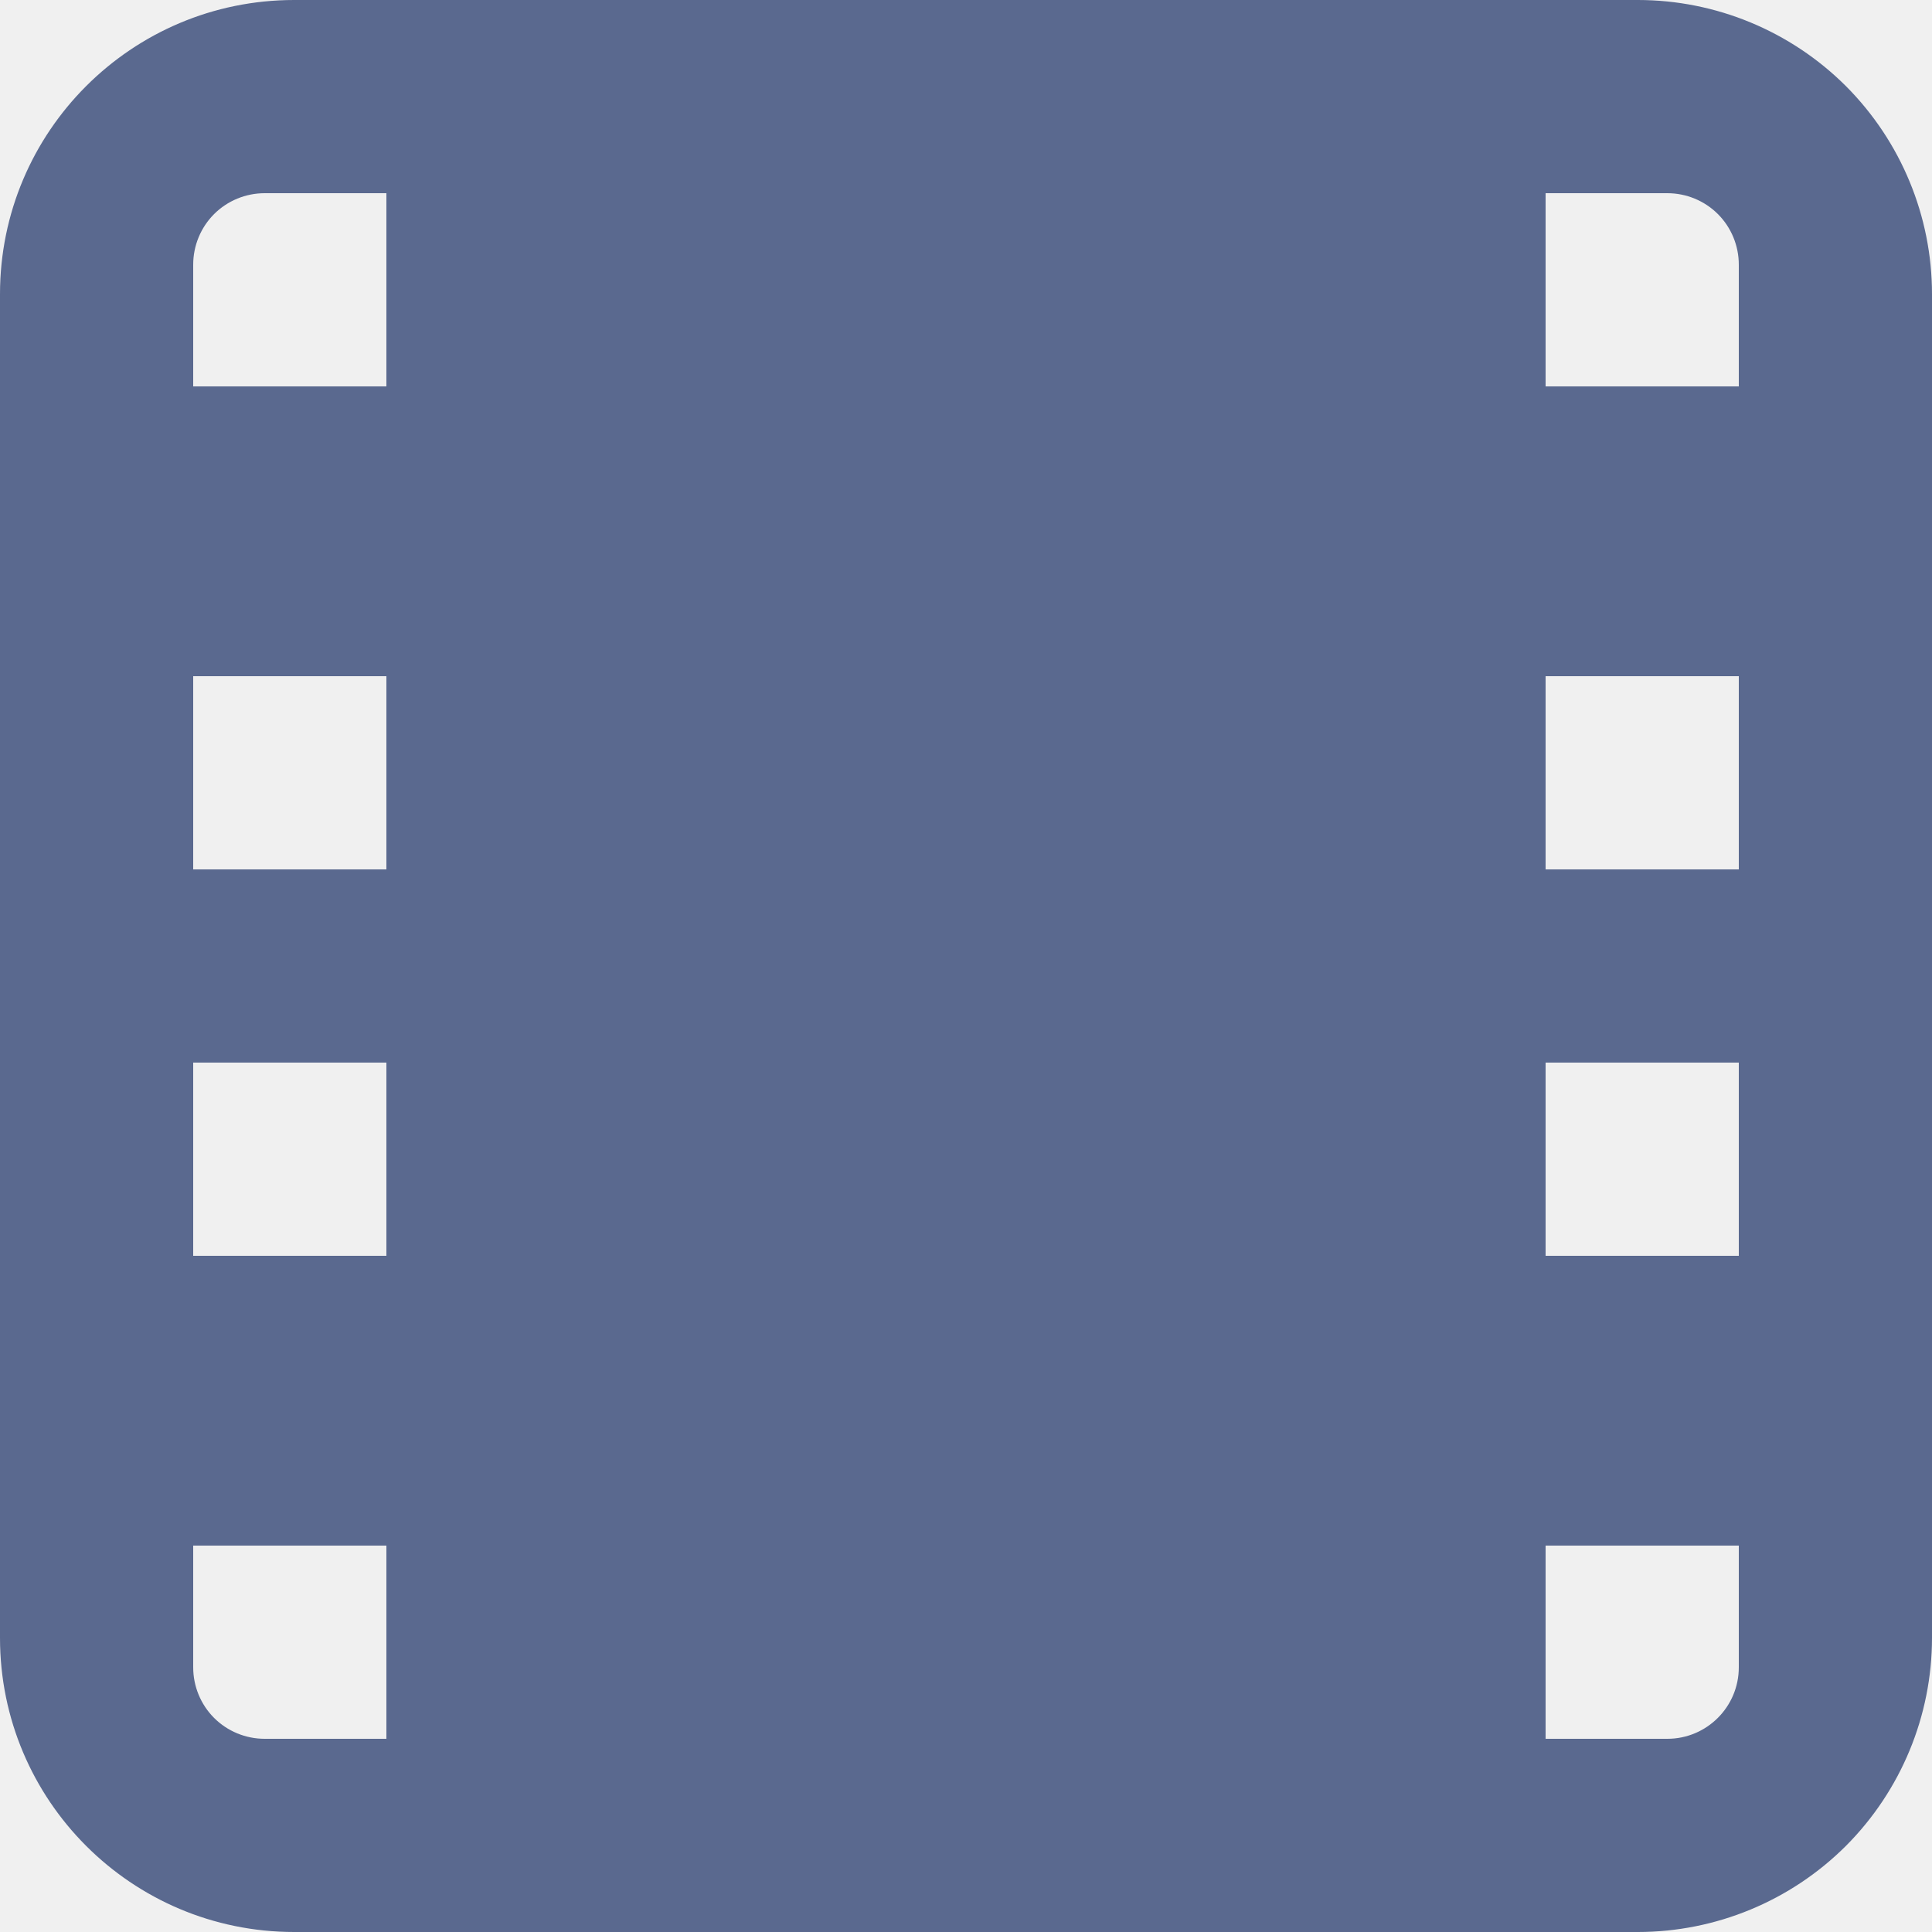
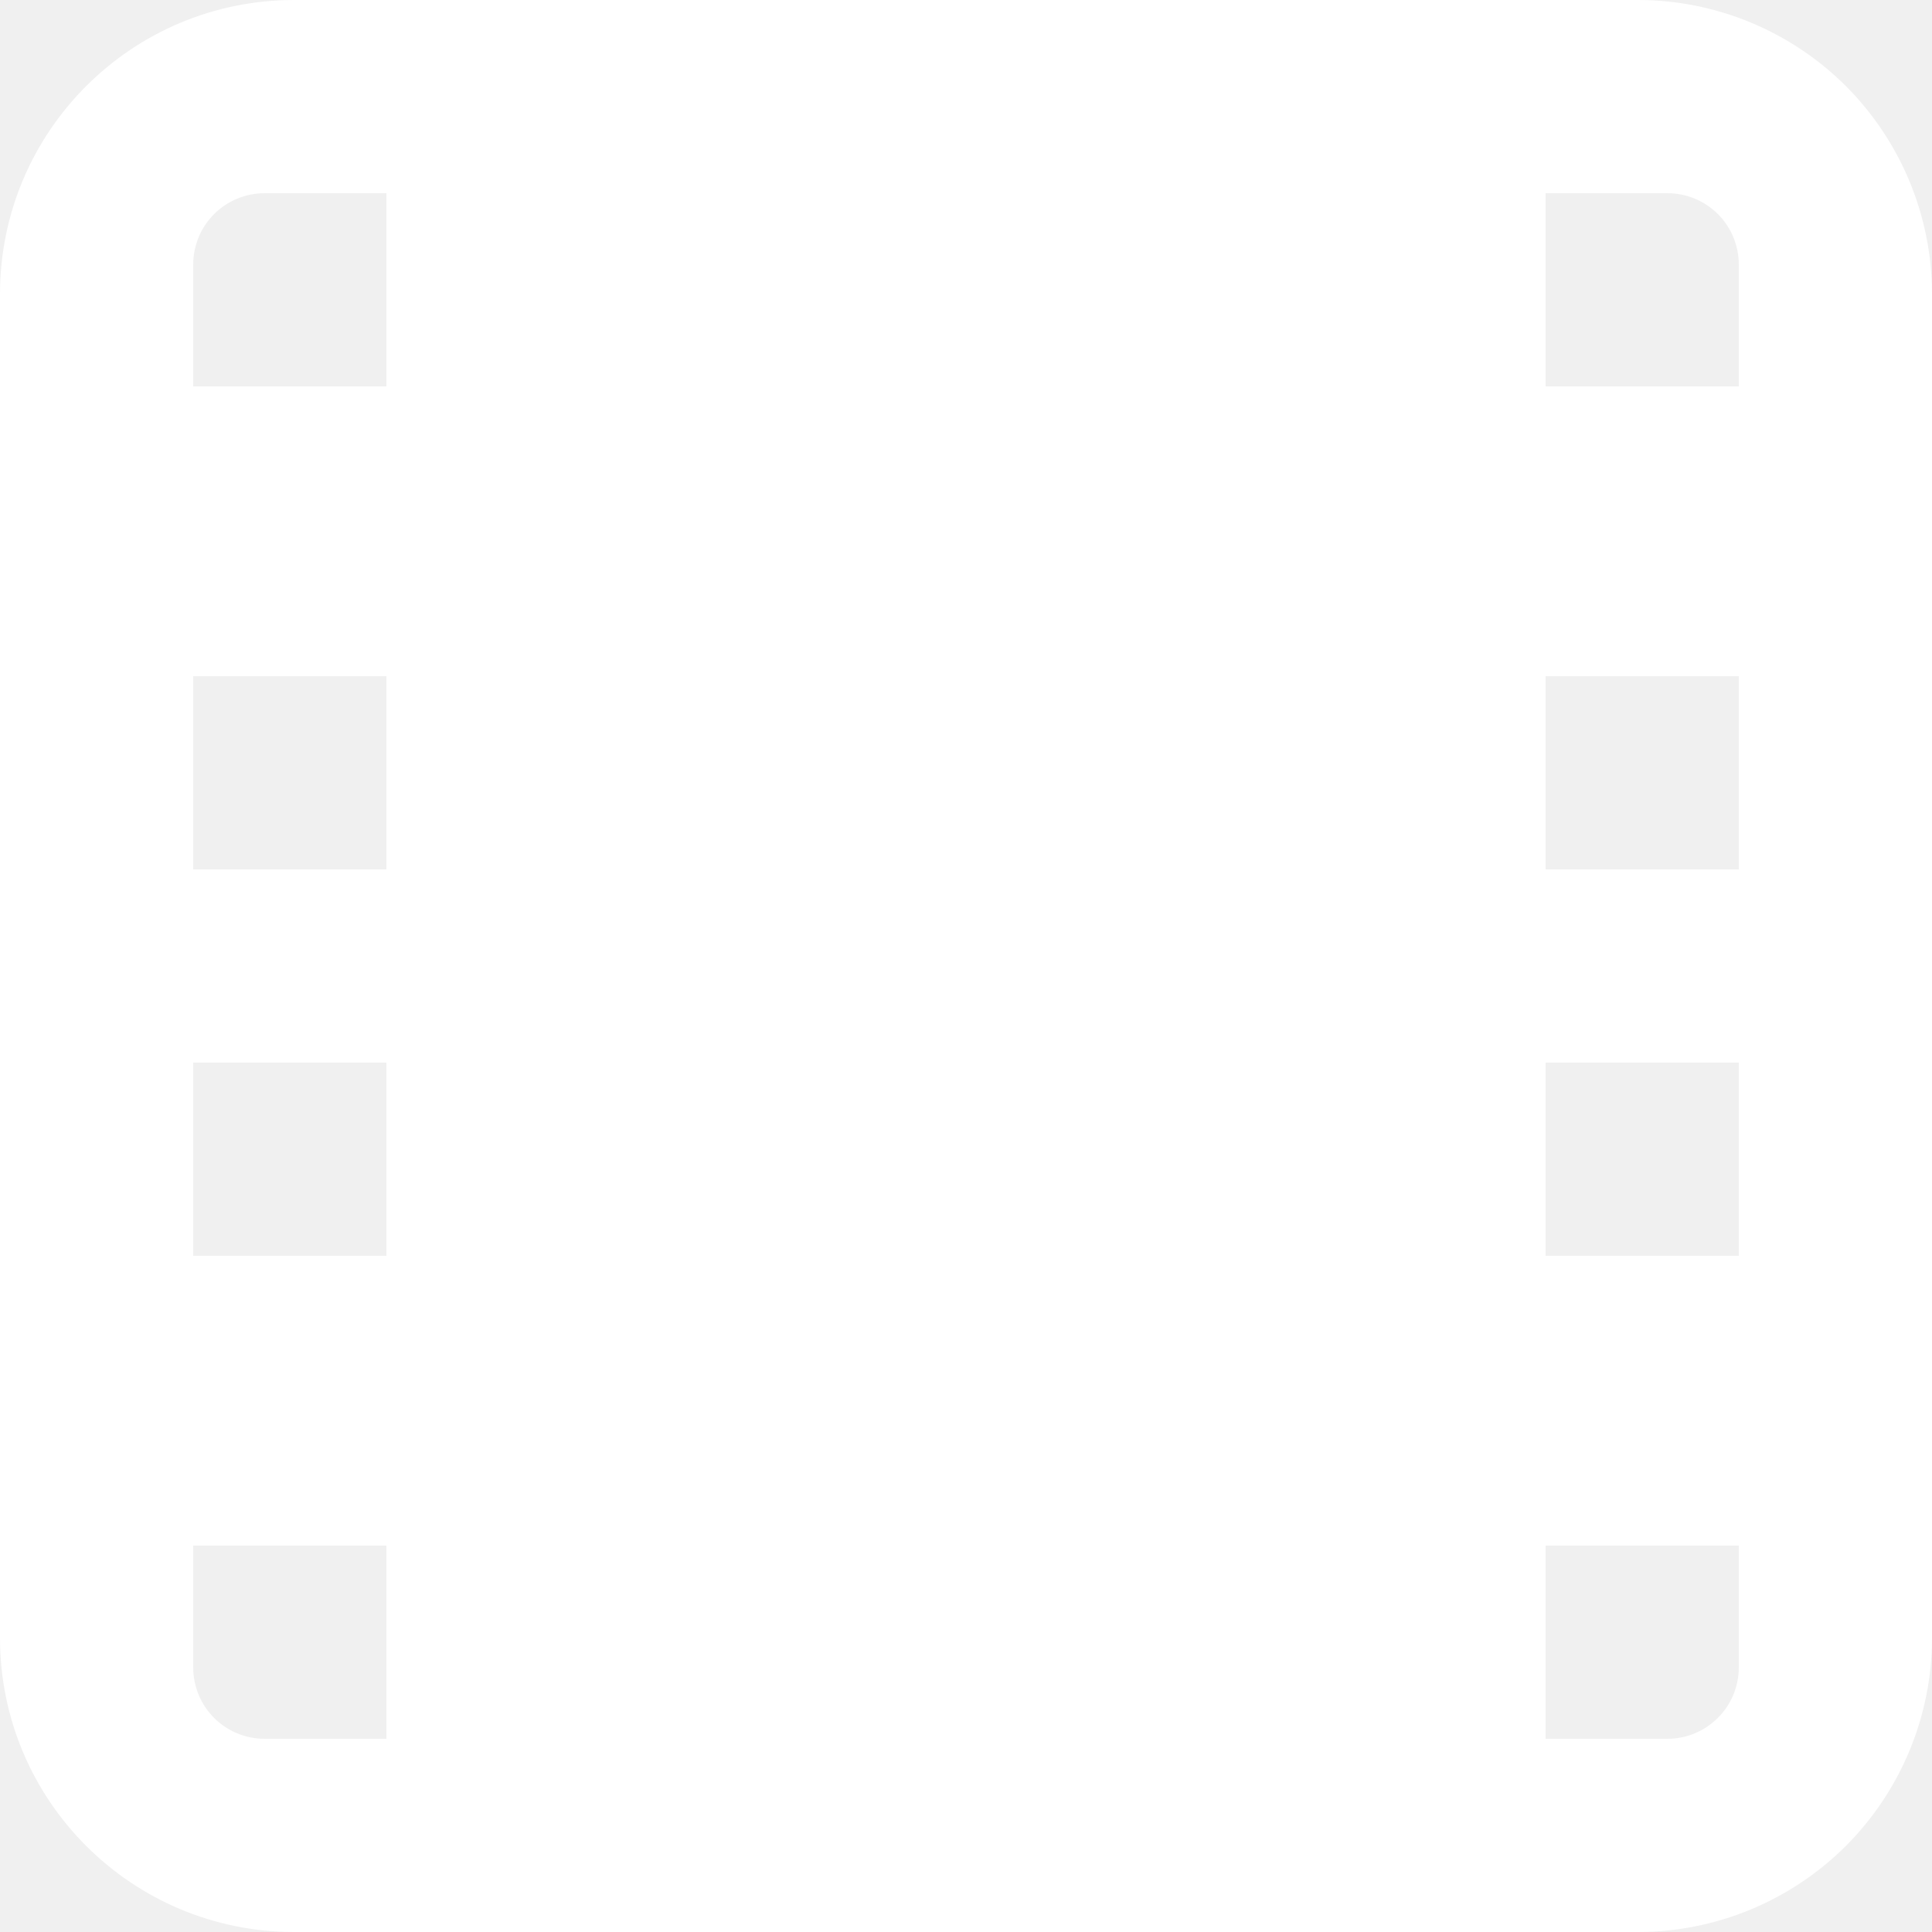
- <svg xmlns="http://www.w3.org/2000/svg" width="16" height="16" viewBox="0 0 16 16" fill="none">
-   <path fill-rule="evenodd" clip-rule="evenodd" d="M13.564 0H2.436C1.09 0 0 1.09 0 2.436V13.564C0 14.91 1.09 16 2.436 16H13.564C14.21 16 14.83 15.743 15.287 15.287C15.743 14.83 16 14.21 16 13.564V2.436C16 1.79 15.743 1.17 15.287 0.713C14.83 0.257 14.21 0 13.564 0ZM3.2 7.2H1.6V5.6H3.2V7.2ZM3.2 8.8H1.6V10.4H3.2V8.8ZM14.4 7.2H12.8V5.6H14.4V7.2ZM14.4 8.8H12.8V10.4H14.4V8.8ZM14.4 2.192V3.2H12.8V1.6H13.808C13.965 1.6 14.116 1.662 14.227 1.773C14.338 1.884 14.4 2.035 14.4 2.192ZM3.2 1.6H2.192C2.035 1.6 1.884 1.662 1.773 1.773C1.662 1.884 1.6 2.035 1.6 2.192V3.2H3.2V1.6ZM1.6 13.808V12.8H3.2V14.4H2.192C2.035 14.4 1.884 14.338 1.773 14.227C1.662 14.116 1.6 13.965 1.6 13.808ZM12.8 14.4H13.808C14.135 14.4 14.4 14.135 14.4 13.808V12.8H12.8V14.4Z" fill="#5A698F" />
+ <svg xmlns="http://www.w3.org/2000/svg" width="16" height="16" viewBox="0 0 16 16" fill="white">
+   <path fill-rule="evenodd" clip-rule="evenodd" d="M13.564 0H2.436C1.09 0 0 1.09 0 2.436V13.564C0 14.91 1.09 16 2.436 16H13.564C14.21 16 14.83 15.743 15.287 15.287C15.743 14.83 16 14.21 16 13.564V2.436C16 1.79 15.743 1.17 15.287 0.713C14.83 0.257 14.21 0 13.564 0ZM3.2 7.2H1.6V5.6H3.2V7.2ZM3.2 8.8H1.6V10.4H3.2V8.8ZM14.4 7.2H12.8V5.6H14.4V7.2ZM14.4 8.8H12.8V10.4H14.4V8.8ZM14.4 2.192V3.2H12.8V1.6H13.808C13.965 1.6 14.116 1.662 14.227 1.773C14.338 1.884 14.4 2.035 14.4 2.192ZM3.2 1.6H2.192C2.035 1.6 1.884 1.662 1.773 1.773C1.662 1.884 1.6 2.035 1.6 2.192V3.2H3.2V1.6ZM1.6 13.808V12.8H3.2V14.4H2.192C2.035 14.4 1.884 14.338 1.773 14.227C1.662 14.116 1.6 13.965 1.6 13.808ZM12.8 14.4H13.808C14.135 14.4 14.4 14.135 14.4 13.808V12.8H12.8V14.4Z" fill="white" />
</svg>
